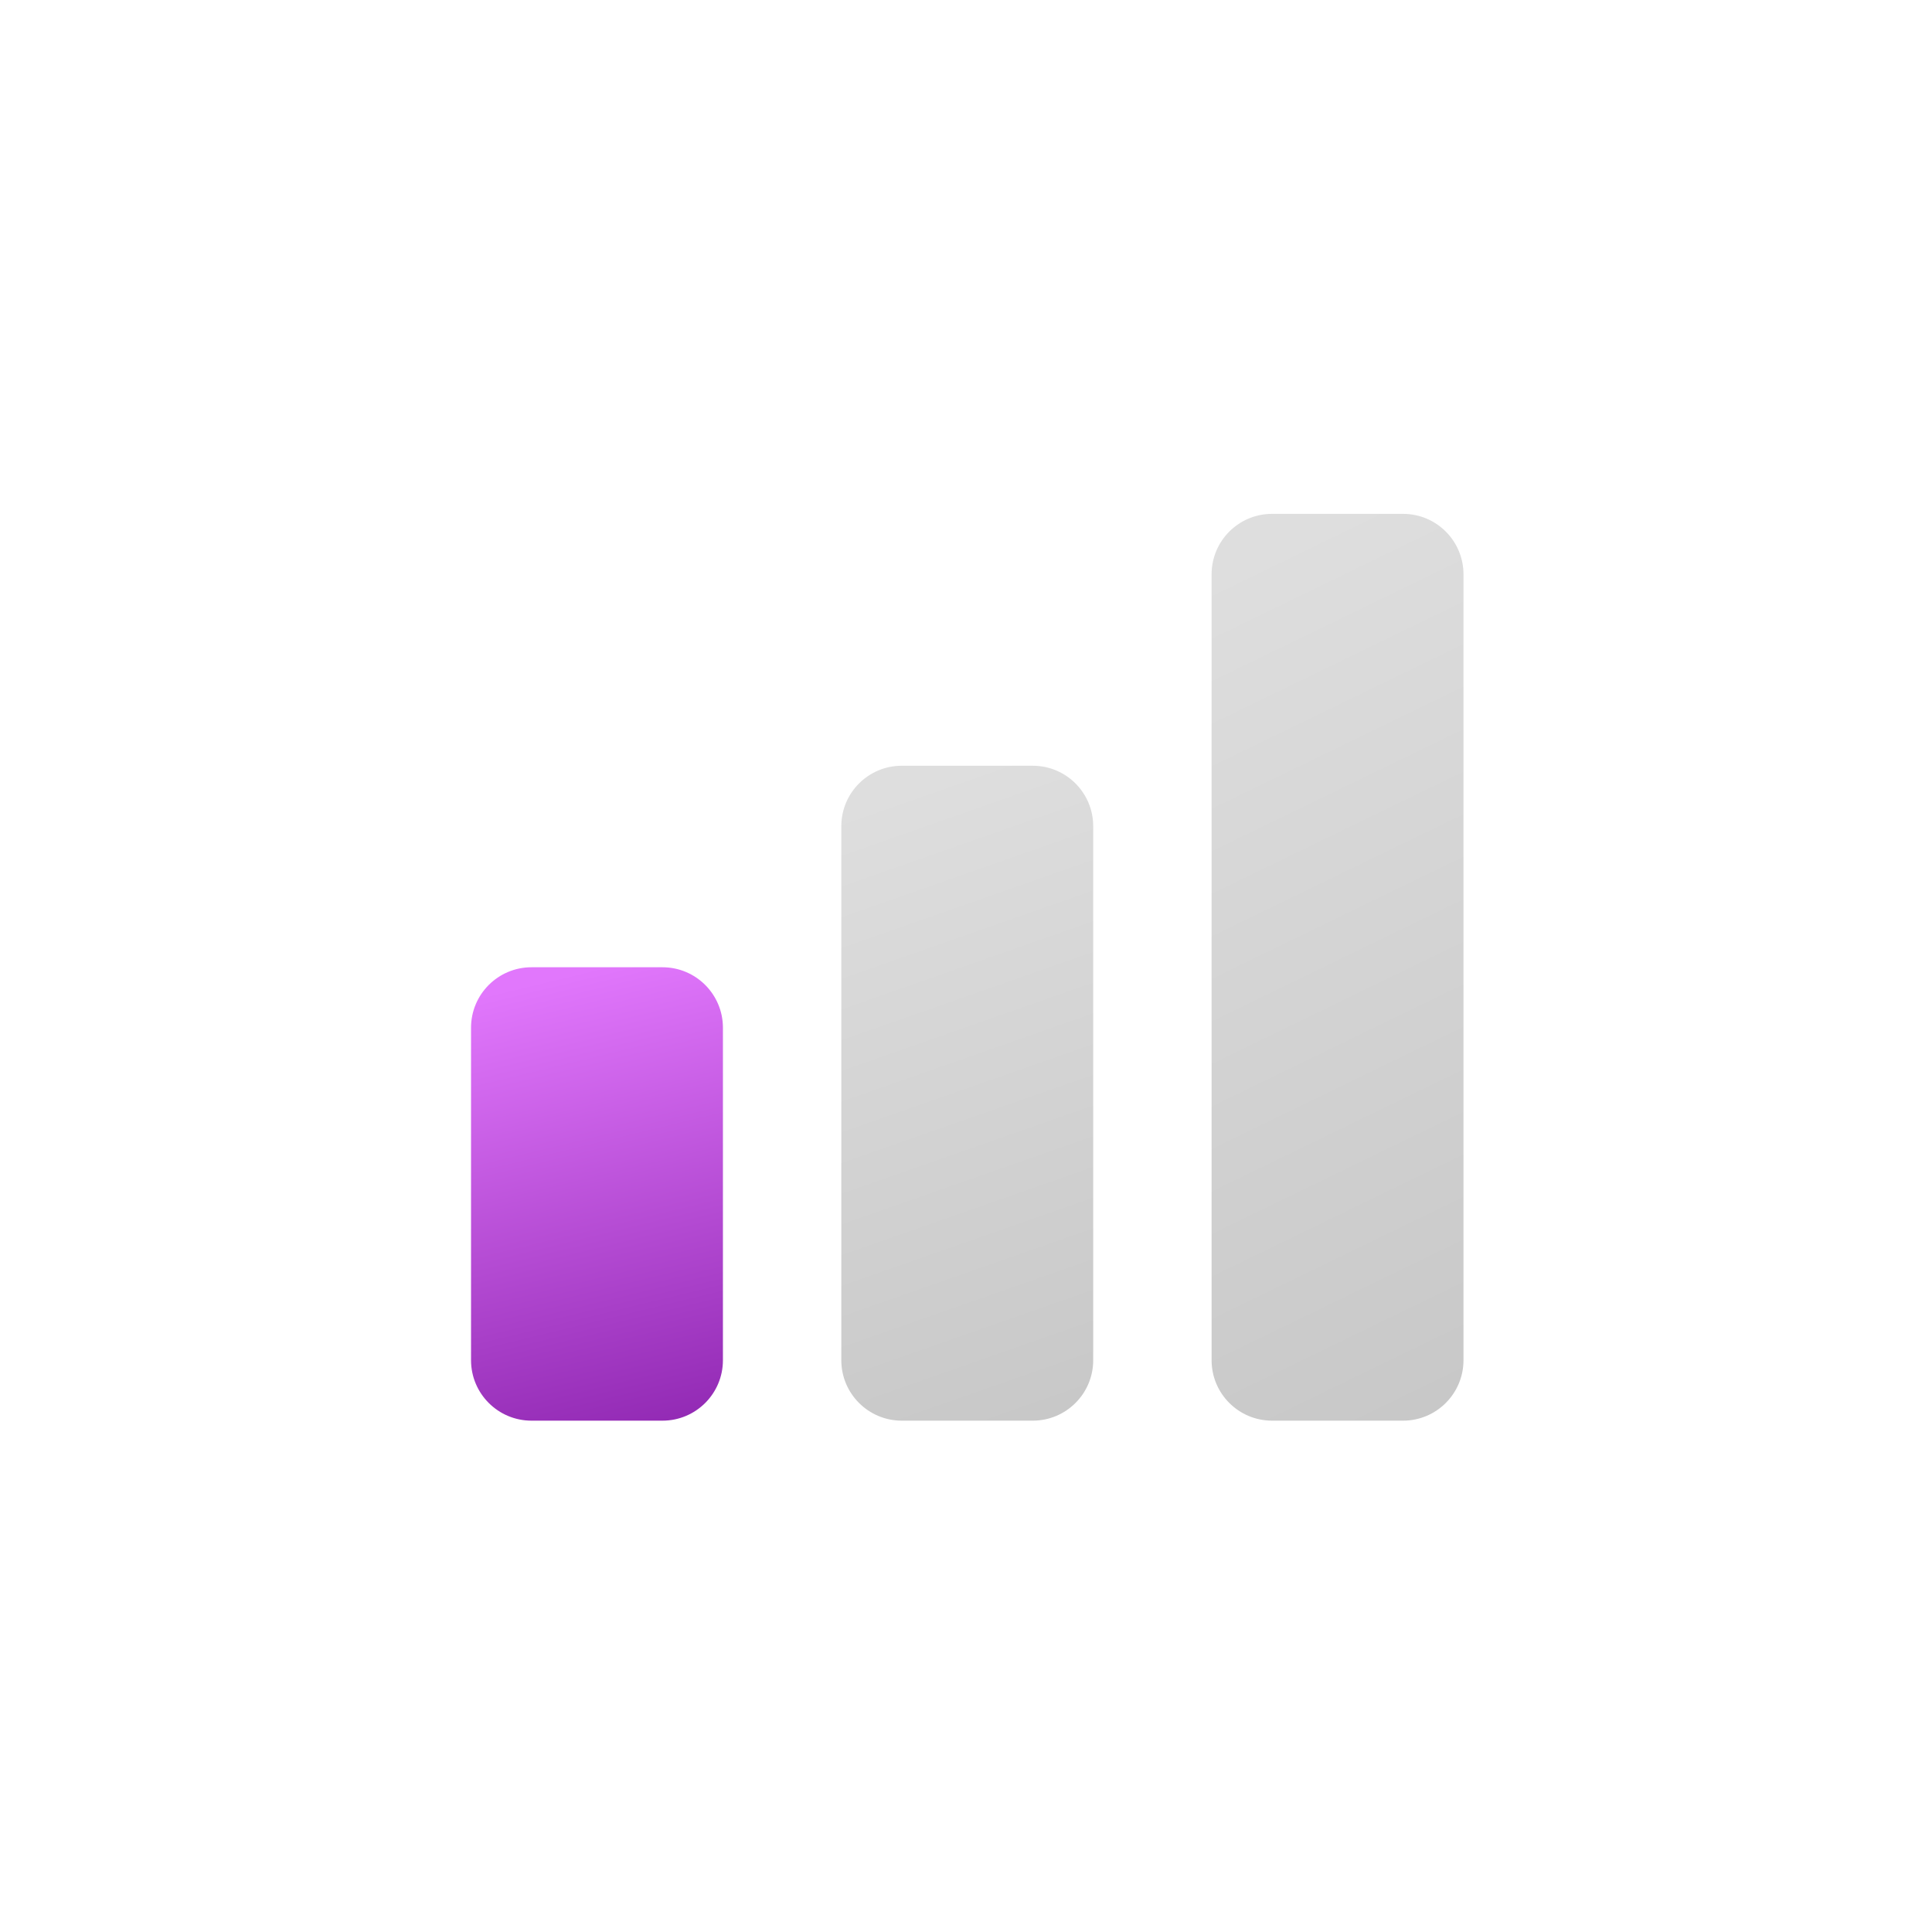
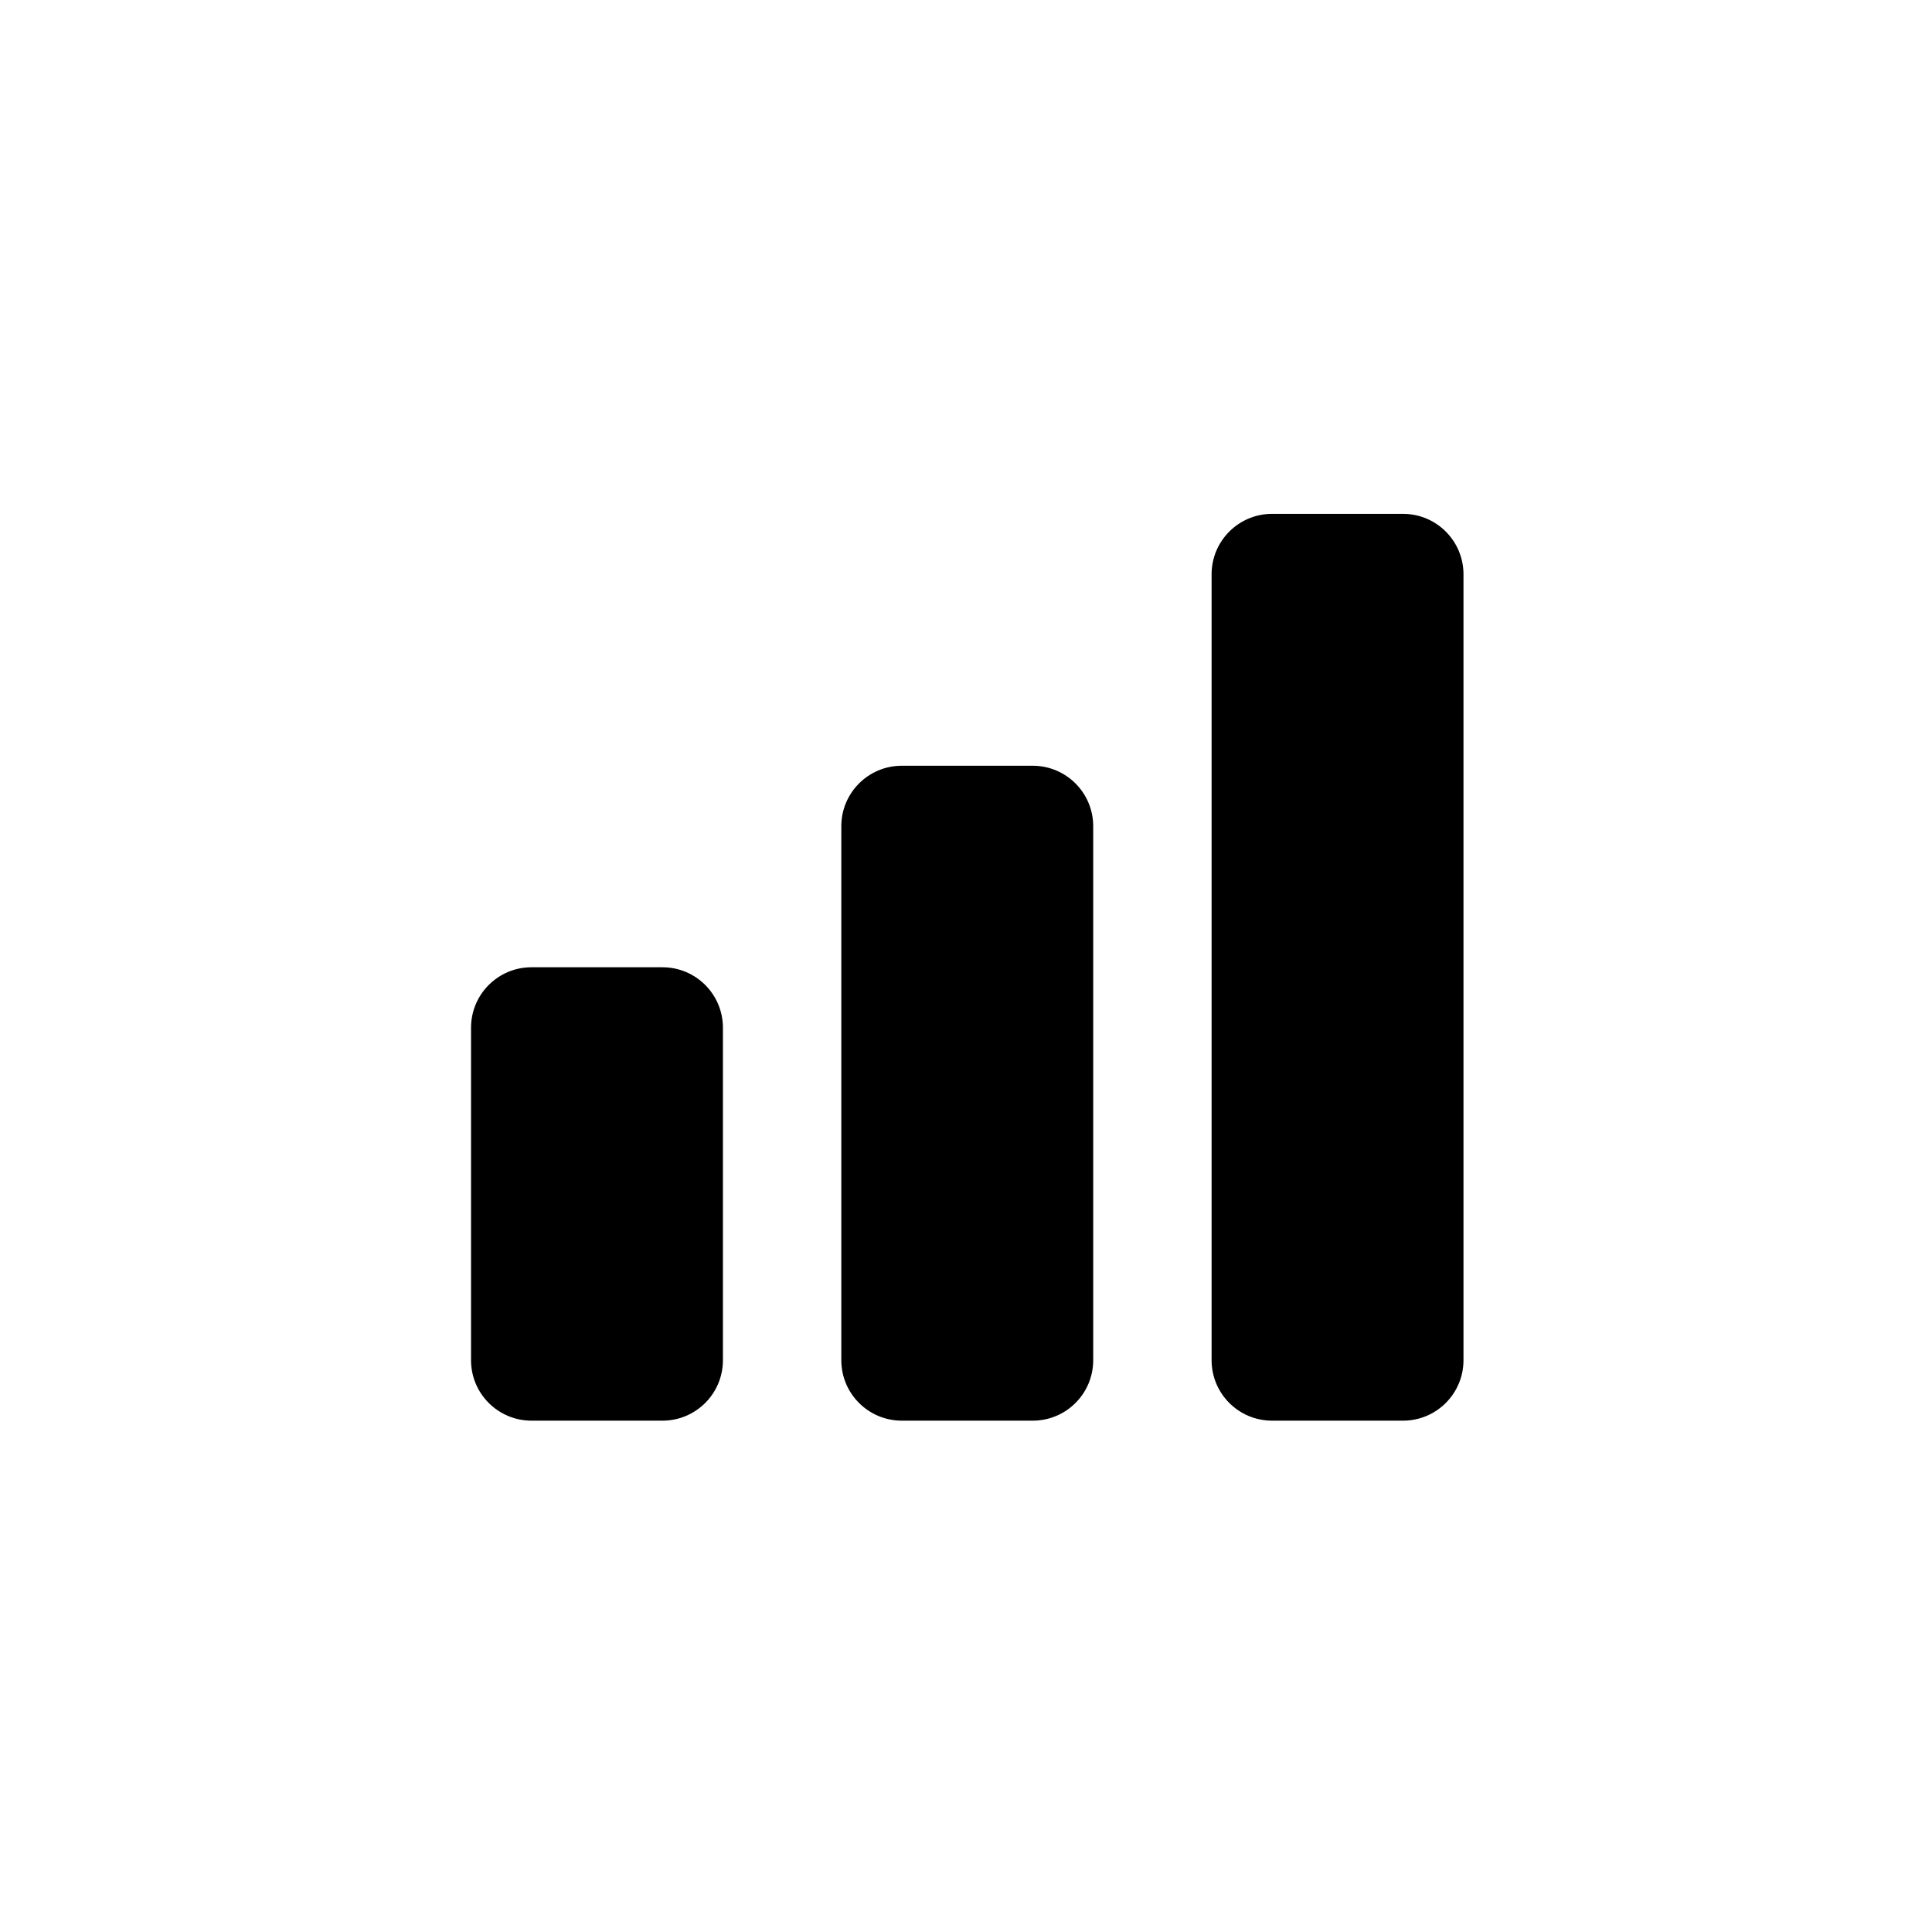
<svg xmlns="http://www.w3.org/2000/svg" viewBox="0 0 767 767">
  <rect width="100" height="180" x="187" y="384" fill="url(#a)" rx="24" />
  <path fill="url(#b)" d="M334 328c0-13.255 10.745-24 24-24h52c13.255 0 24 10.745 24 24v212c0 13.255-10.745 24-24 24h-52c-13.255 0-24-10.745-24-24V328Z" />
  <rect width="100" height="360" x="481" y="204" fill="url(#c)" rx="24" />
  <defs>
    <linearGradient id="a" x1="237" x2="300.848" y1="384" y2="647.042" gradientUnits="userSpaceOnUse">
-       <stop stop-color="#E177FC" />
-       <stop offset="1" stop-color="#6D0592" />
+       <stop stopColor="#E177FC" />
+       <stop offset="1" stopColor="#6D0592" />
    </linearGradient>
    <linearGradient id="b" x1="384" x2="509.62" y1="304" y2="662.291" gradientUnits="userSpaceOnUse">
-       <stop stop-color="#DEDEDE" />
-       <stop offset="1" stop-color="#BDBDBD" />
+       <stop stopColor="#DEDEDE" />
+       <stop offset="1" stopColor="#BDBDBD" />
    </linearGradient>
    <linearGradient id="c" x1="531" x2="749.86" y1="204" y2="654.832" gradientUnits="userSpaceOnUse">
-       <stop stop-color="#DEDEDE" />
-       <stop offset="1" stop-color="#BDBDBD" />
+       <stop stopColor="#DEDEDE" />
+       <stop offset="1" stopColor="#BDBDBD" />
    </linearGradient>
  </defs>
</svg>
